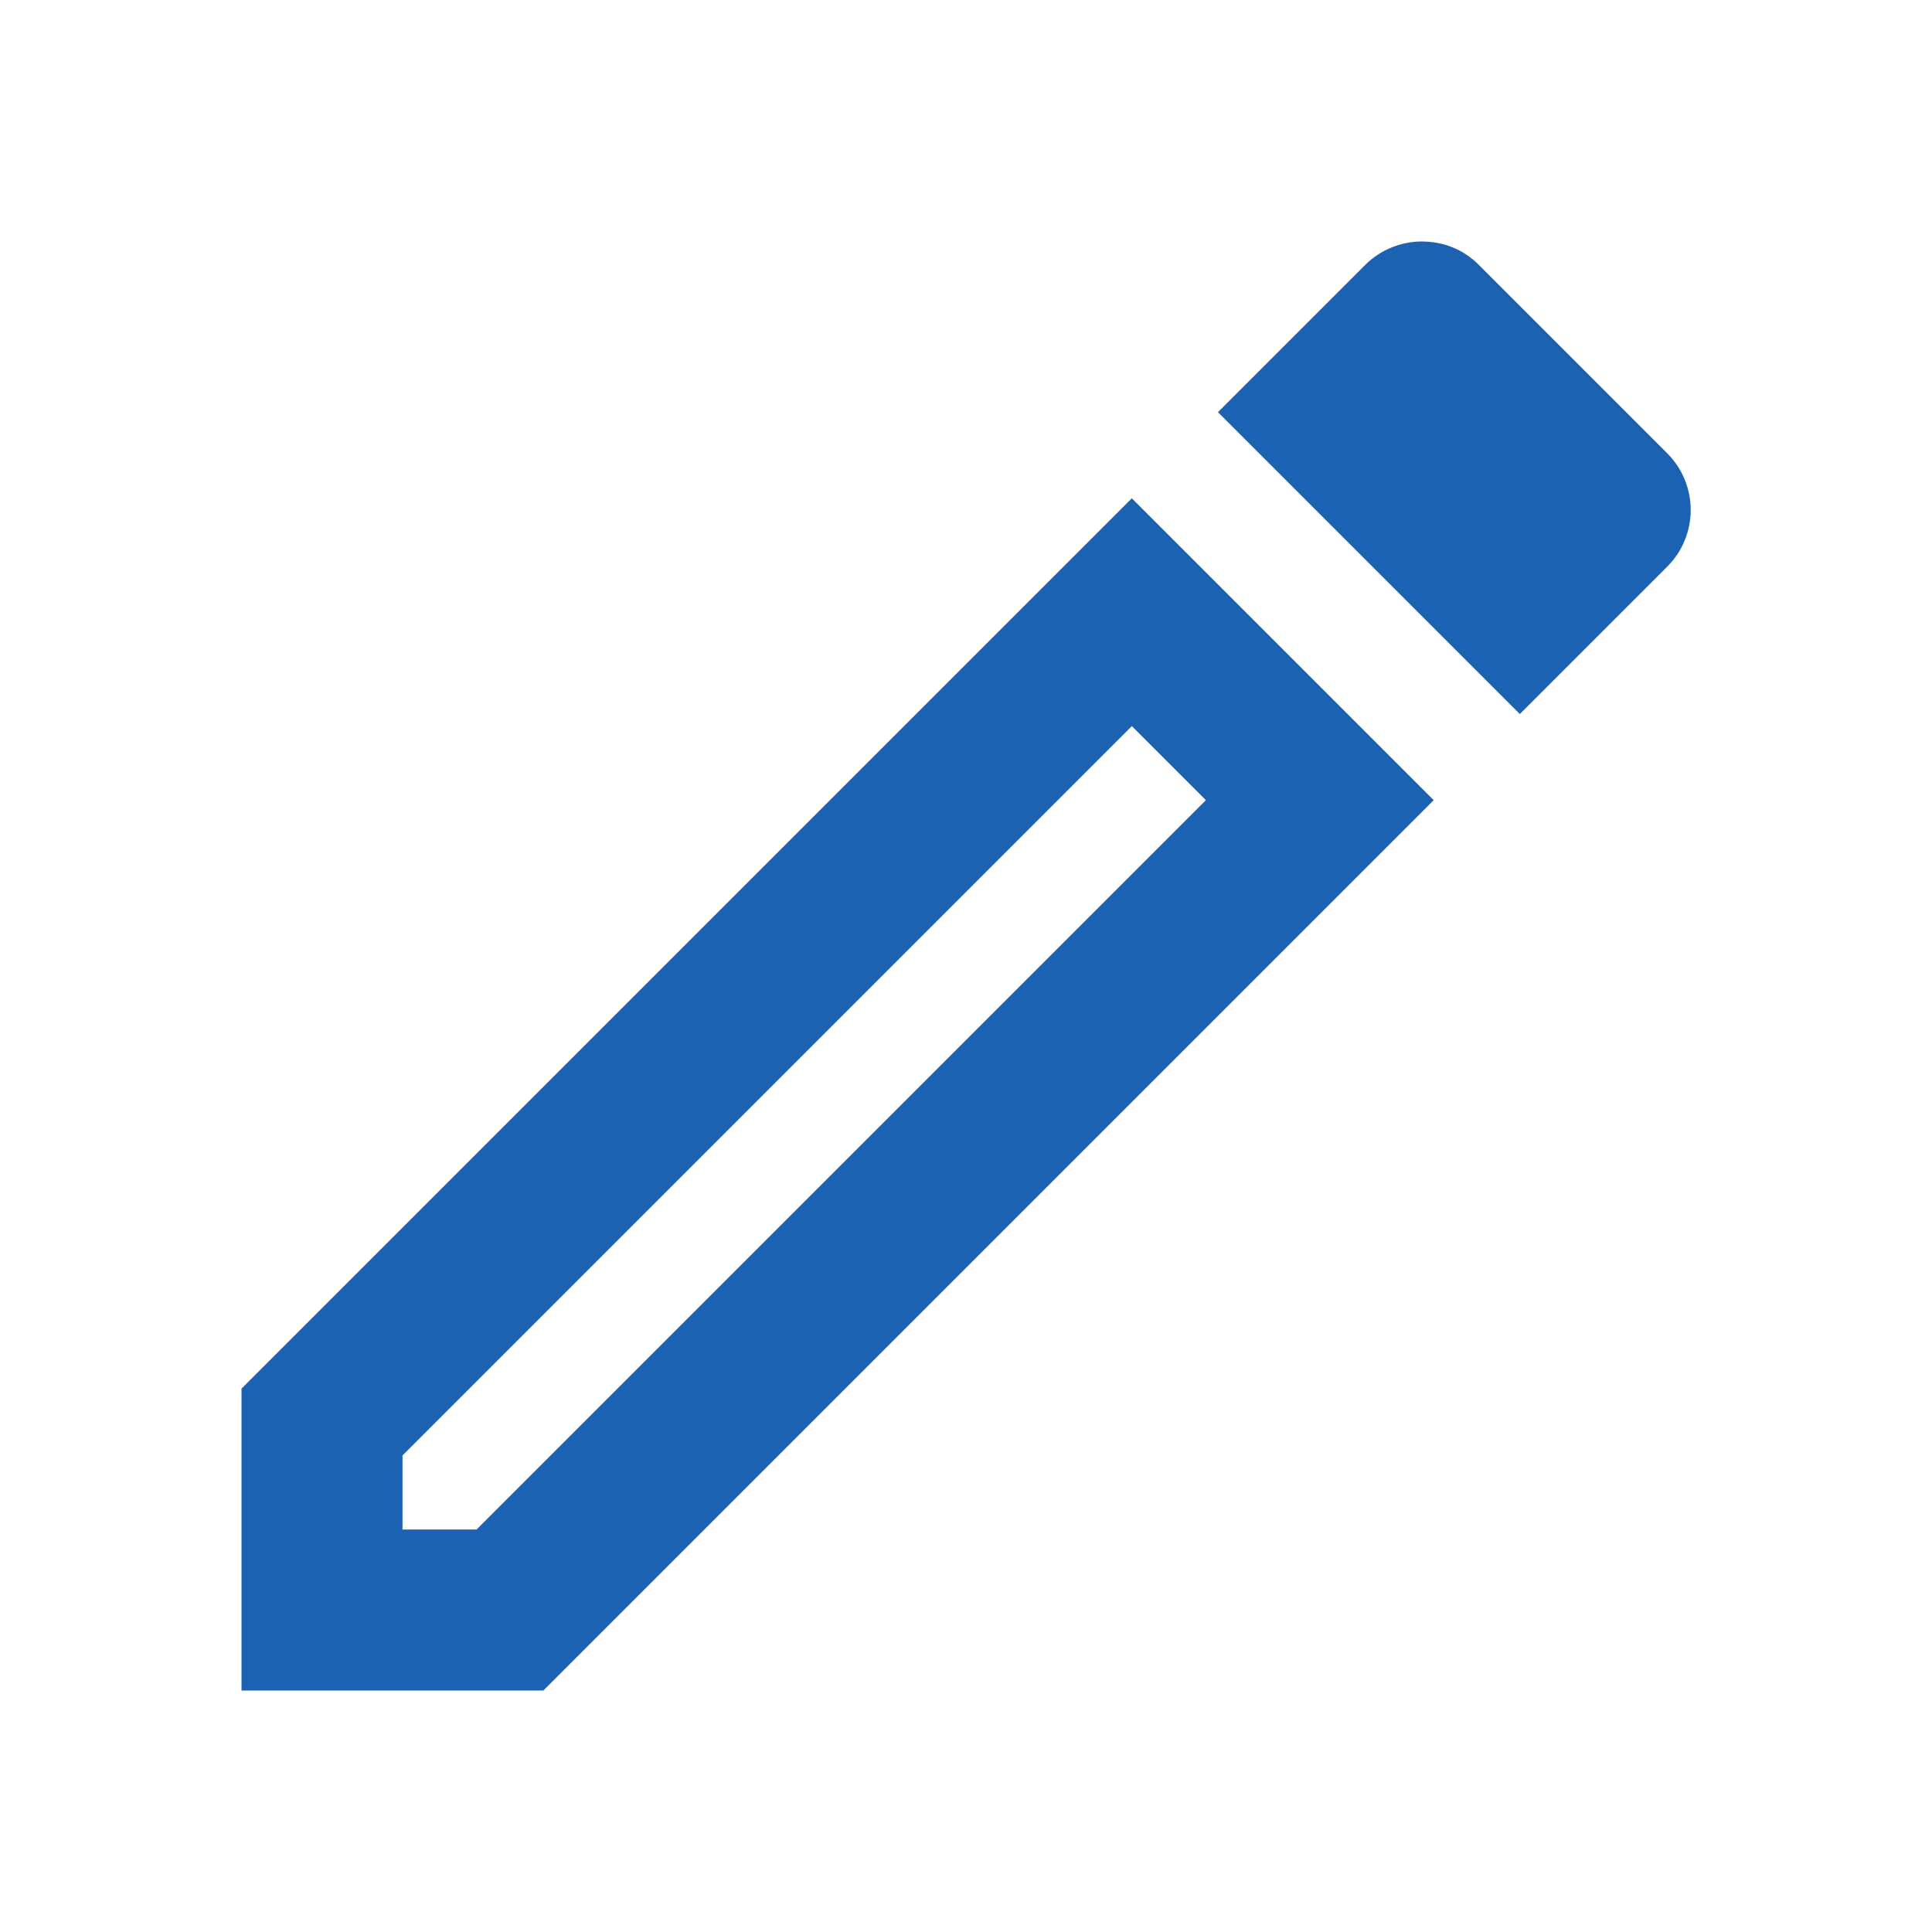
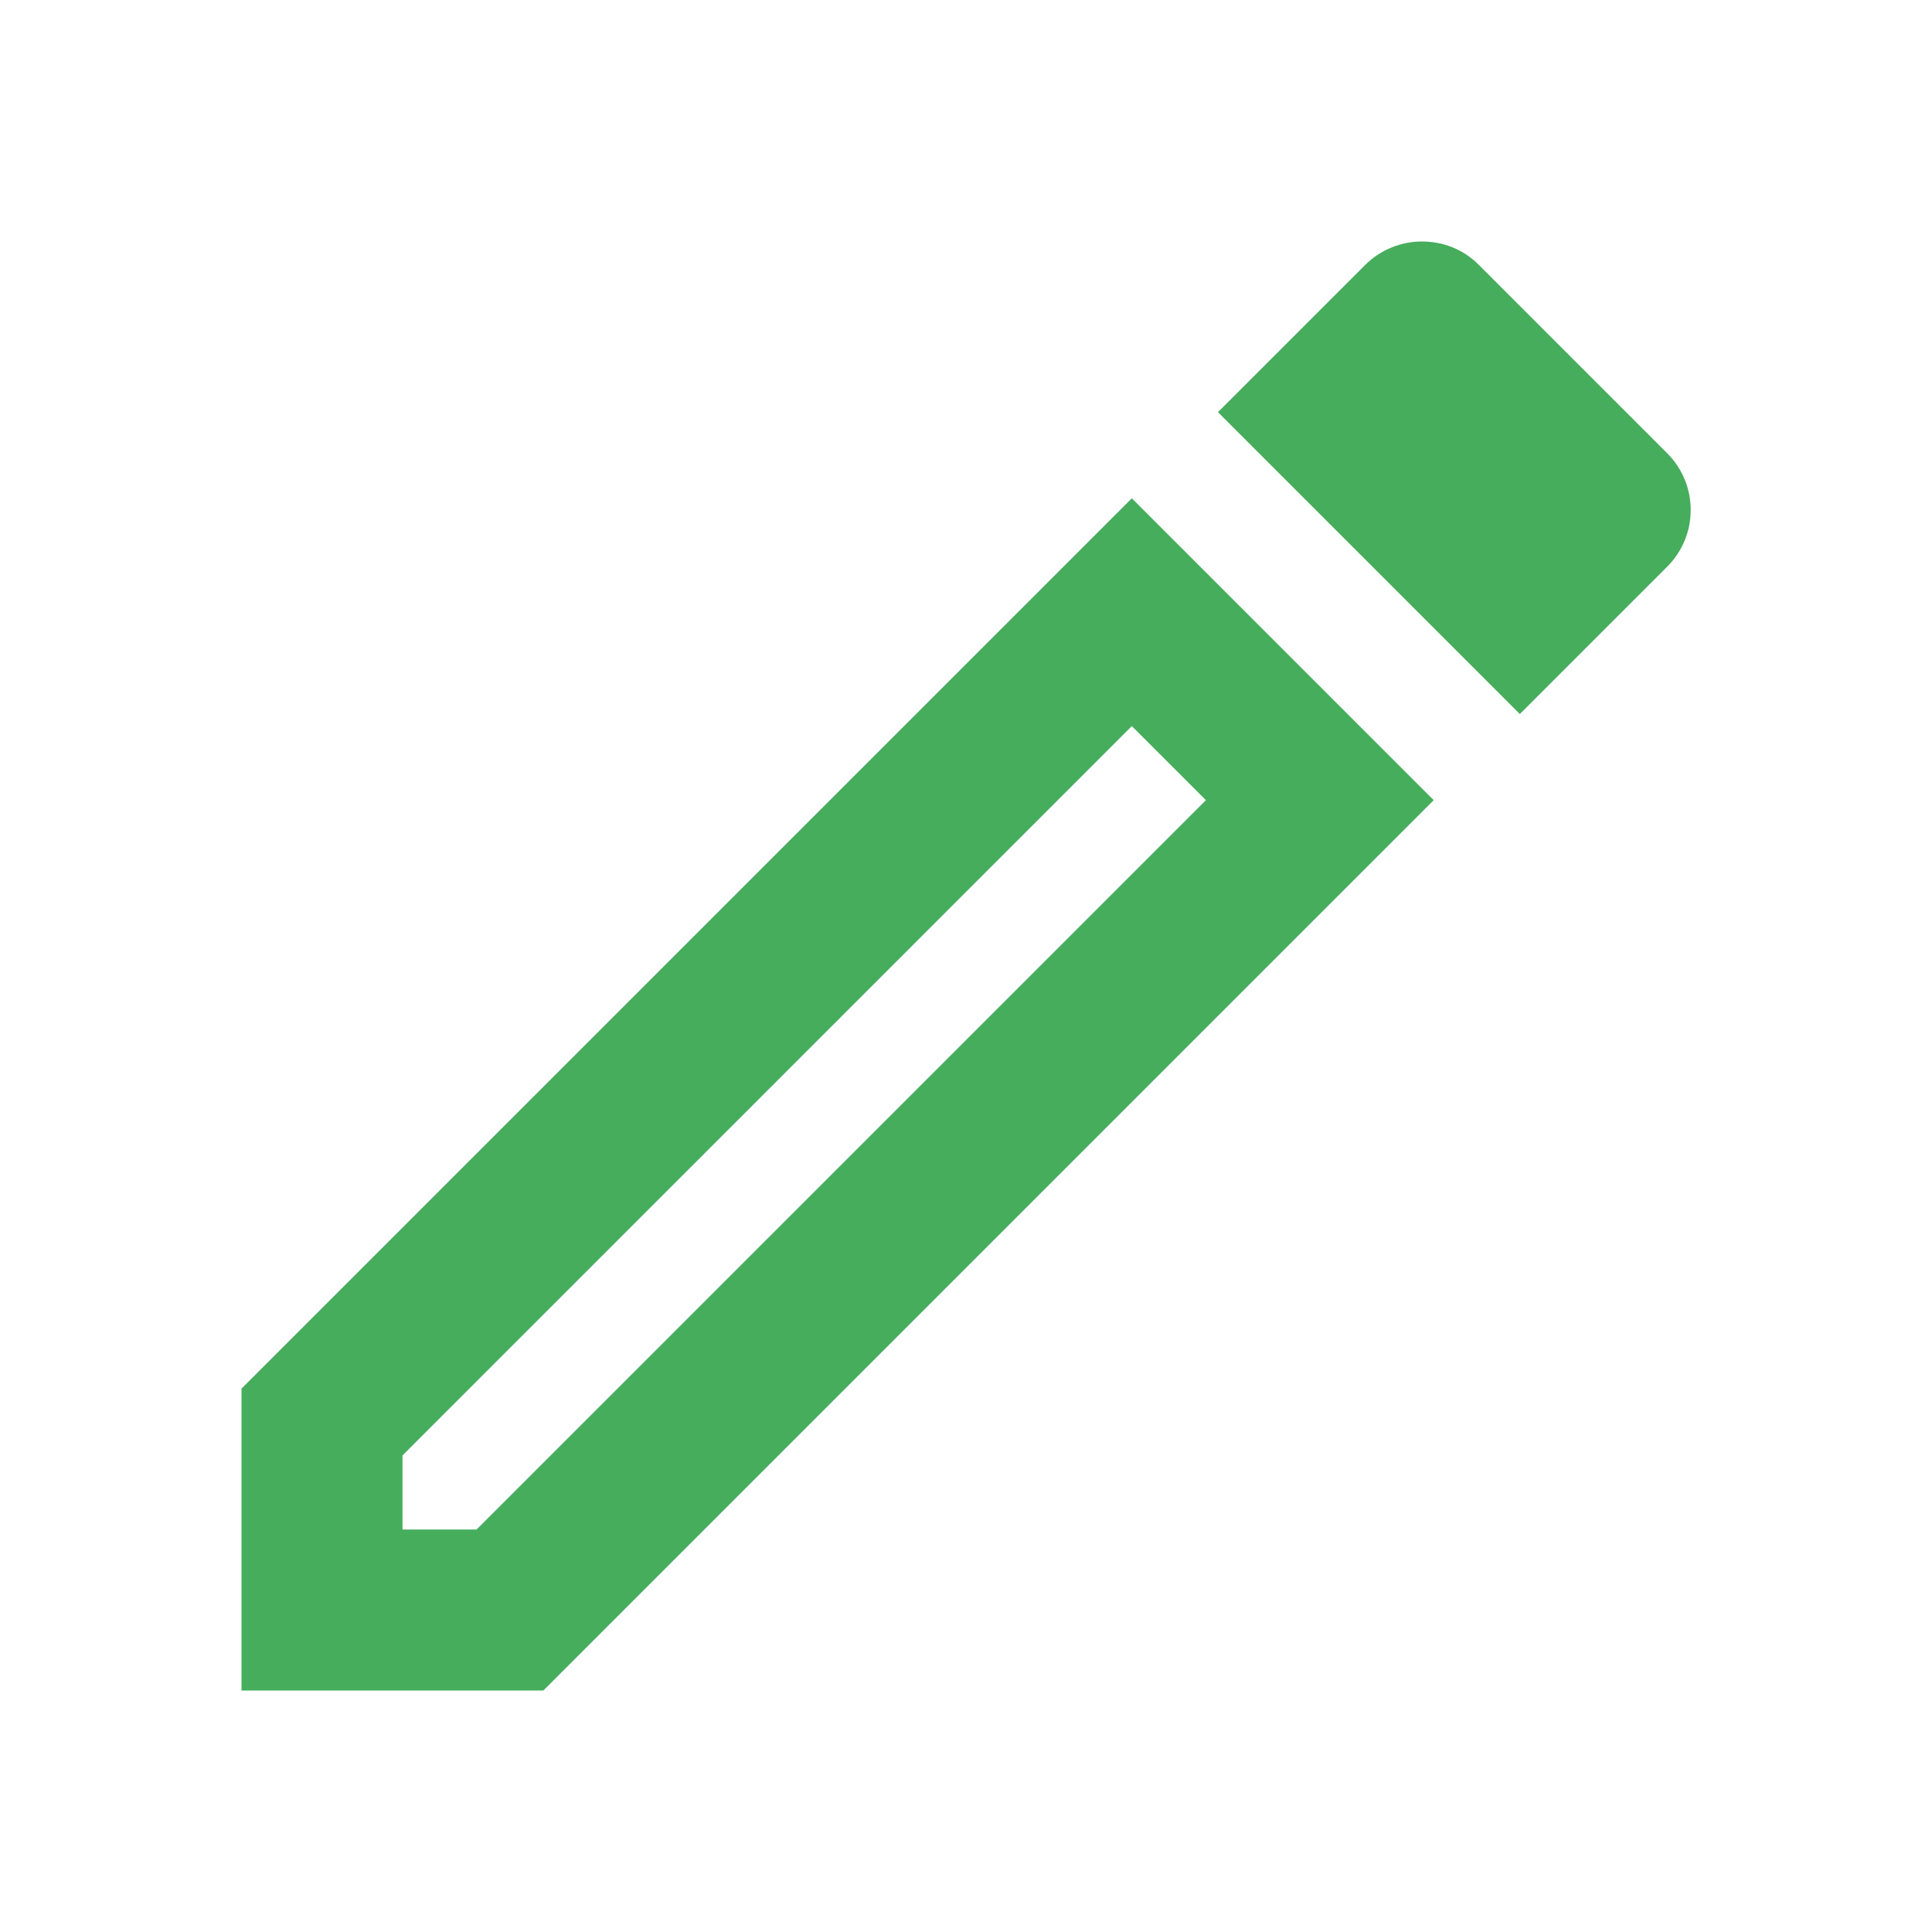
- <svg xmlns="http://www.w3.org/2000/svg" height="24px" viewBox="0 0 24 24" width="24px" fill="#1b62b3">
+ <svg xmlns="http://www.w3.org/2000/svg" height="24px" viewBox="0 0 24 24" width="24px" fill="#46ad5c">
  <path d="M0 0h24v24H0V0z" fill="none" />
  <path d="M14.06 9.02l.92.92L5.92 19H5v-.92l9.06-9.06M17.66 3c-.25 0-.51.1-.7.29l-1.83 1.83 3.75 3.75 1.83-1.83c.39-.39.39-1.02 0-1.41l-2.34-2.34c-.2-.2-.45-.29-.71-.29zm-3.6 3.19L3 17.25V21h3.75L17.81 9.94l-3.75-3.75z" />
</svg>
